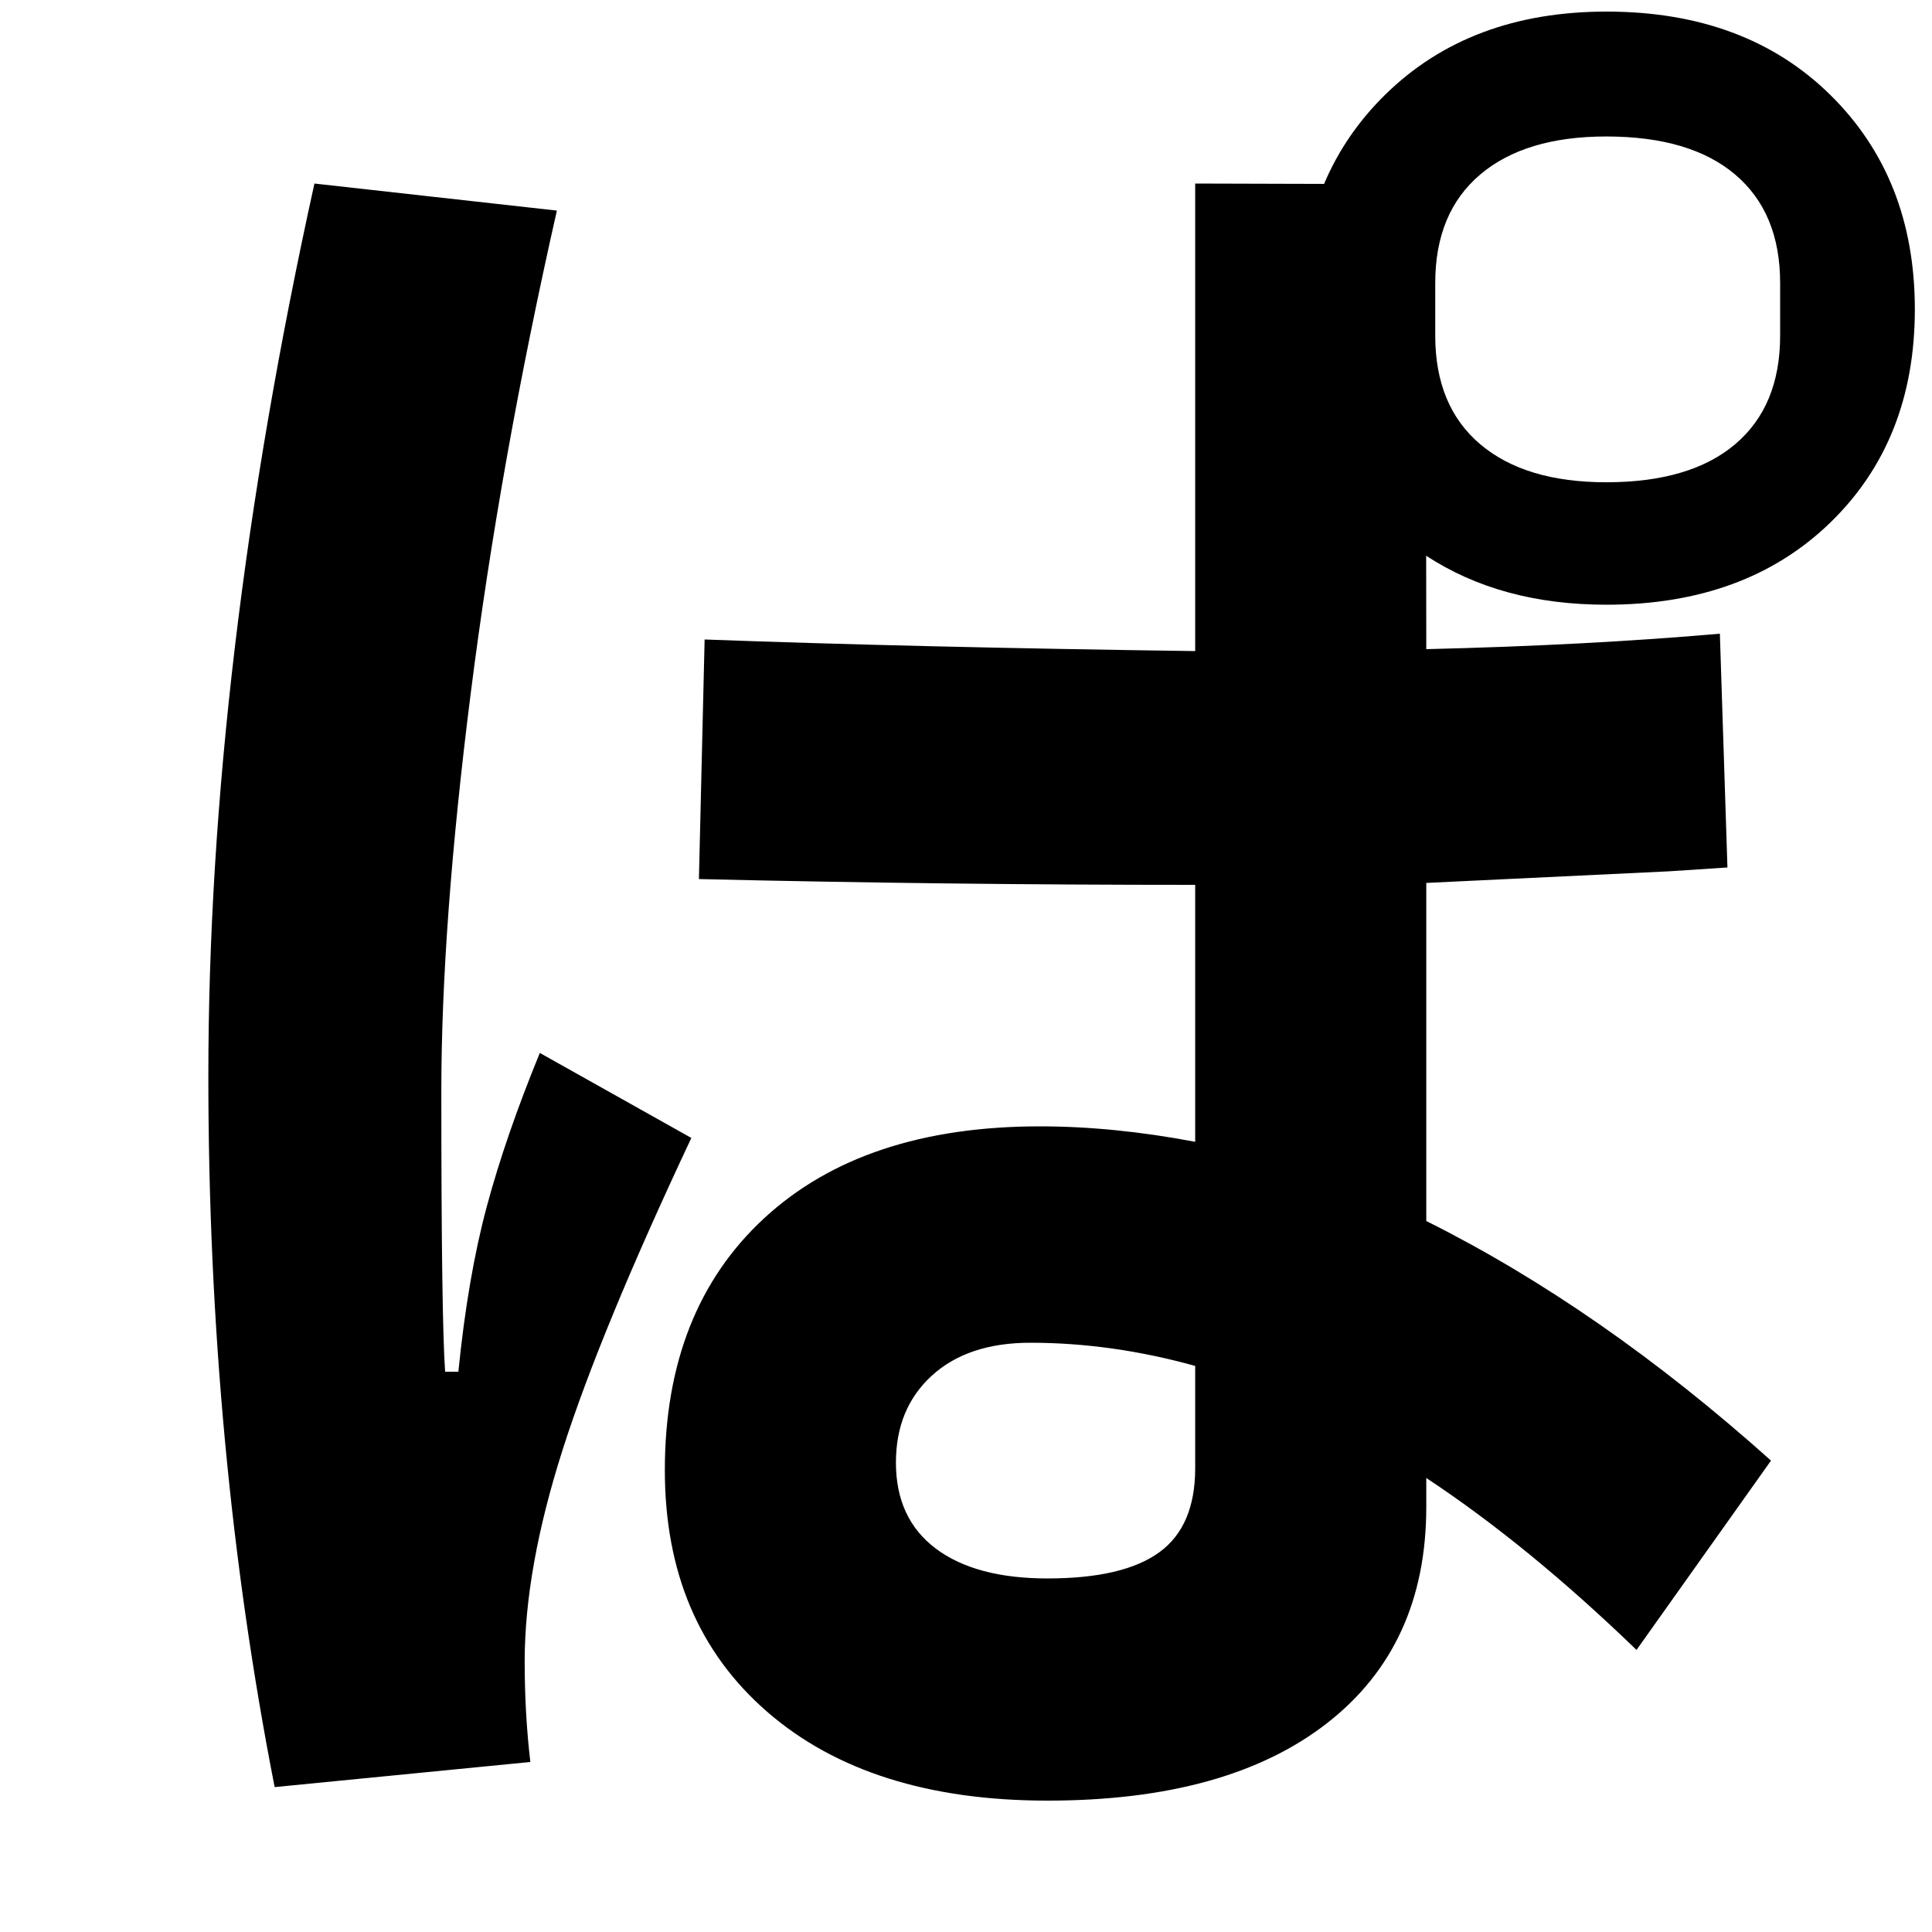
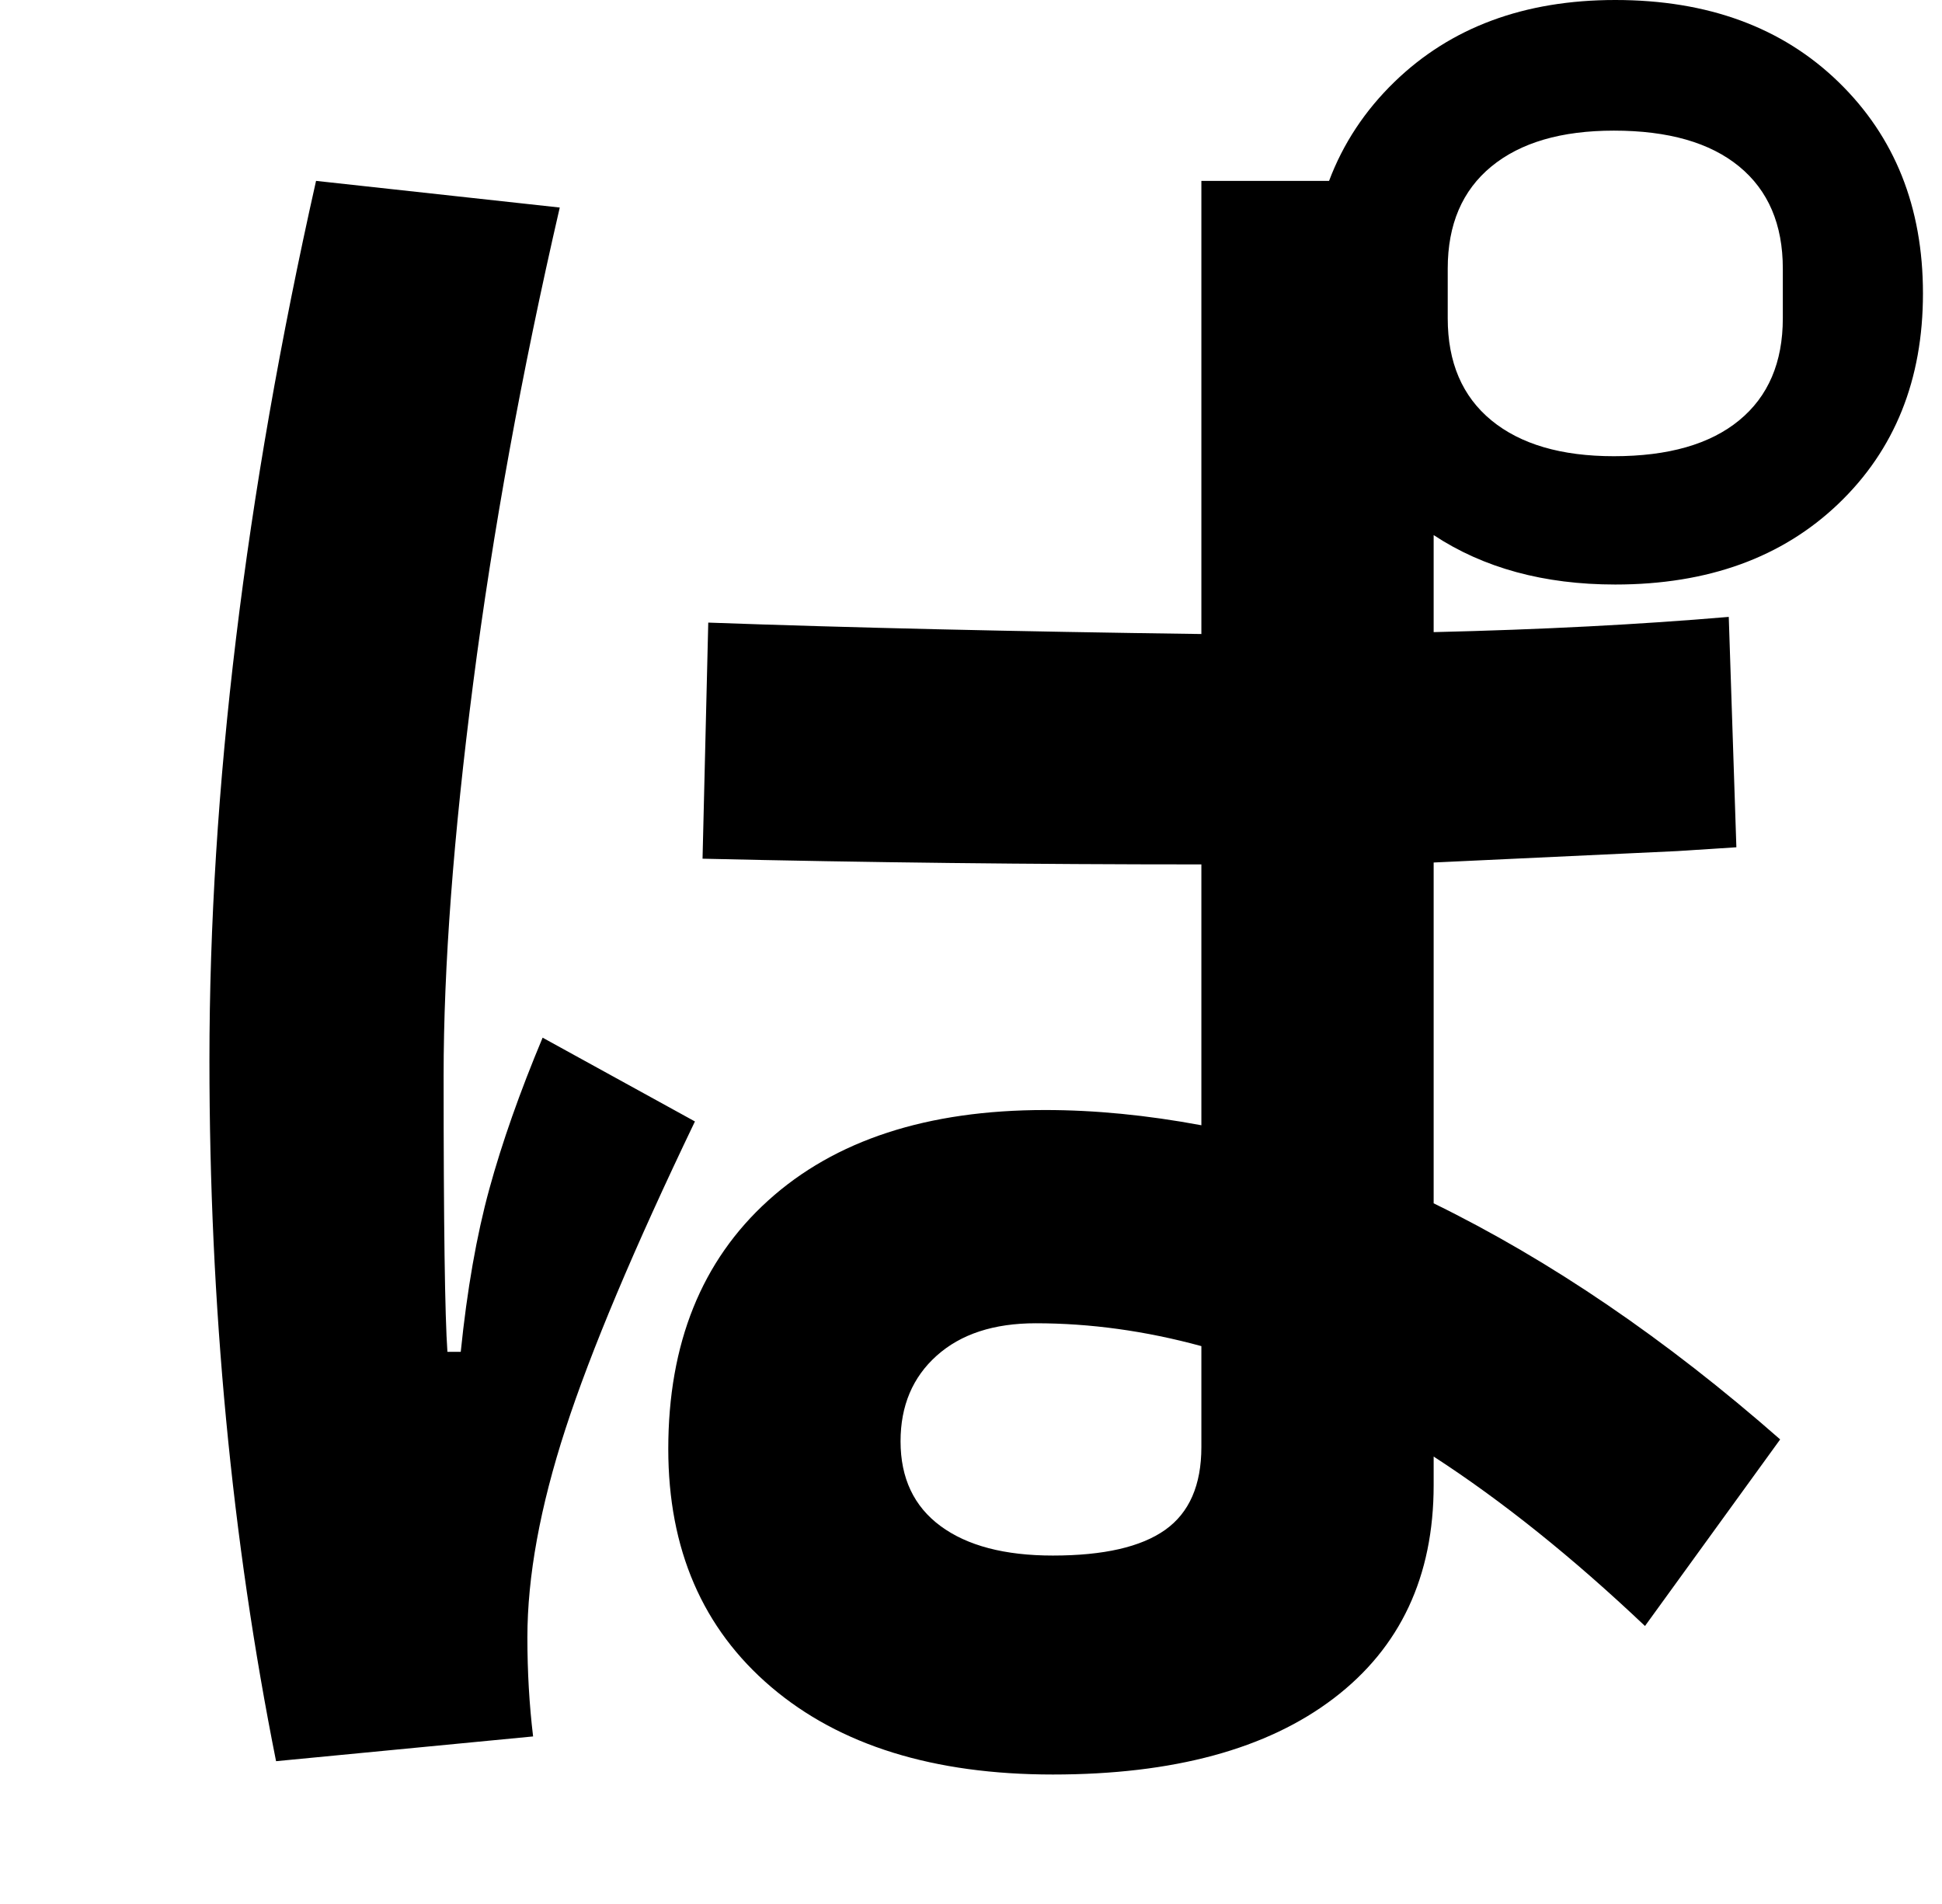
- <svg viewBox="0 0 1000 1000">
-   <path d="m 738.18,287.63 c 25.73,16.91 56.84,25.37 93.33,25.37 48,0 86.61,-14.16 115.81,-42.47 29.2,-28.31 43.8,-65.12 43.8,-110.42 0,-45.3 -14.6,-82.31 -43.8,-111.03 C 918.12,20.36 879.51,6 831.51,6 784.3,6 746.1,20.36 716.9,49.08 703.14,62.61 692.62,77.98 685.34,95.19 L 618.63,95 v 242 c -96.73,-1.33 -181.38,-3.33 -253.92,-6 l -2.95,124 c 84.32,2 169.94,3 256.87,3 v 133 c -28.11,-5.33 -54.9,-8 -80.39,-8 -60.79,0 -108.34,15.83 -142.65,47.5 -34.32,31.67 -51.47,75.17 -51.47,130.5 0,52.67 17.64,94.33 52.94,125 35.29,30.67 83.66,46 145.1,46 62.09,0 110.29,-13.33 144.6,-40 34.32,-26.67 51.48,-64 51.48,-112 v -15 c 35.29,23.33 71.56,53 108.82,89 l 69.61,-98 C 857.84,703.33 798.37,662 738.24,632 V 457 l 125.49,-6 30.39,-2 -3.92,-121 c -45.76,4 -96.41,6.67 -151.96,8 z m 93.2,-38.01 c -28,0 -49.75,-6.57 -65.25,-19.71 -15.5,-13.15 -23.25,-31.86 -23.25,-56.13 v -27.3 c 0,-24.27 7.75,-42.97 23.25,-56.12 15.5,-13.14 37.25,-19.72 65.25,-19.72 29.01,0 51.26,6.58 66.76,19.72 15.5,13.15 23.25,31.85 23.25,56.12 v 27.3 c 0,24.27 -7.75,42.98 -23.25,56.13 -15.5,13.14 -37.75,19.71 -66.76,19.71 z M 357.84,589 c -31.37,66.67 -53.59,120.5 -66.66,161.5 -13.08,41 -19.61,77.5 -19.61,109.5 0,18 0.98,35.33 2.94,52 L 142.16,925 C 119.28,808.33 107.84,685.67 107.84,557 c 0,-142 18.3,-296 54.91,-462 l 125.49,14 c -19.61,86.67 -34.48,170 -44.61,250 -10.13,80 -15.2,148.67 -15.2,206 0,78 0.65,126.33 1.96,145 h 6.86 c 3.27,-32.67 8.17,-61.17 14.71,-85.5 6.54,-24.33 15.69,-50.83 27.45,-79.5 z m 260.79,171 c 0,20 -6.21,34.5 -18.63,43.5 -12.42,9 -31.7,13.5 -57.84,13.5 -24.84,0 -44.12,-5.17 -57.85,-15.5 -13.72,-10.33 -20.58,-25.17 -20.58,-44.5 0,-18.67 6.2,-33.67 18.62,-45 12.42,-11.33 29.41,-17 50.98,-17 28.11,0 56.54,4 85.3,12 z" />
+ <svg xmlns="http://www.w3.org/2000/svg" version="1.1" viewBox="-10 0 1020 1000">
+   <path d="M 838.393 0 C 790.599 0 751.919 14.36 722.352 43.078 C 706.872 58.113 695.444 75.42 688.068 95 L 621 95 L 621 333 C 522.333 331.667 436 329.667 362 327 L 359 451 C 445 453 532.333 454 621 454 L 621 591 C 592.333 585.667 565 583 539 583 C 477 583 428.5 598.833 393.5 630.5 C 358.5 662.167 341 705.667 341 761 C 341 813.667 359 855.333 395 886 C 431 916.667 480.333 932 543 932 C 606.333 932 655.5 918.667 690.5 892 C 725.5 865.333 743 828 743 780 L 743 765 C 779 788.333 816 818 854 854 L 925 756 C 865 703.333 804.333 662 743 632 L 743 453 L 871 447 L 902 445 L 898 324 C 851.333 328 799.667 330.667 743 332 L 743 281.035 C 769.226 298.344 801.024 307 838.393 307 C 886.996 307 926.081 292.843 955.648 264.529 C 985.216 236.216 1000 199.409 1000 154.107 C 1000 108.806 985.216 71.796 955.648 43.078 C 926.081 14.36 886.996 0 838.393 0 z M 837.652 68.607 C 866.246 68.607 888.184 74.886 903.467 87.445 C 918.75 100.005 926.393 117.878 926.393 141.064 L 926.393 167.148 C 926.393 190.335 918.75 208.208 903.467 220.768 C 888.184 233.327 866.246 239.607 837.652 239.607 C 810.044 239.607 788.599 233.327 773.316 220.768 C 758.034 208.208 750.393 190.335 750.393 167.148 L 750.393 141.064 C 750.393 117.878 758.034 100.005 773.316 87.445 C 788.599 74.886 810.044 68.607 837.652 68.607 z M 156 95 C 118.667 261 100 415 100 557 C 100 685.667 111.667 808.333 135 925 L 270 912 C 268 895.333 267 878 267 860 C 267 828 273.667 791.5 287 750.5 C 300.333 709.5 323 655.667 355 589 L 275 545 C 263 573.667 253.667 600.167 247 624.5 C 240.333 648.833 235.333 677.333 232 710 L 225 710 C 223.667 691.333 223 643 223 565 C 223 507.667 228.167 439 238.5 359 C 248.833 279 264 195.667 284 109 L 156 95 z M 534 695 C 562.667 695 591.667 699 621 707 L 621 760 C 621 780 614.667 794.5 602 803.5 C 589.333 812.5 569.667 817 543 817 C 517.667 817 498 811.833 484 801.5 C 470 791.167 463 776.333 463 757 C 463 738.333 469.333 723.333 482 712 C 494.667 700.667 512 695 534 695 z " />
</svg>
